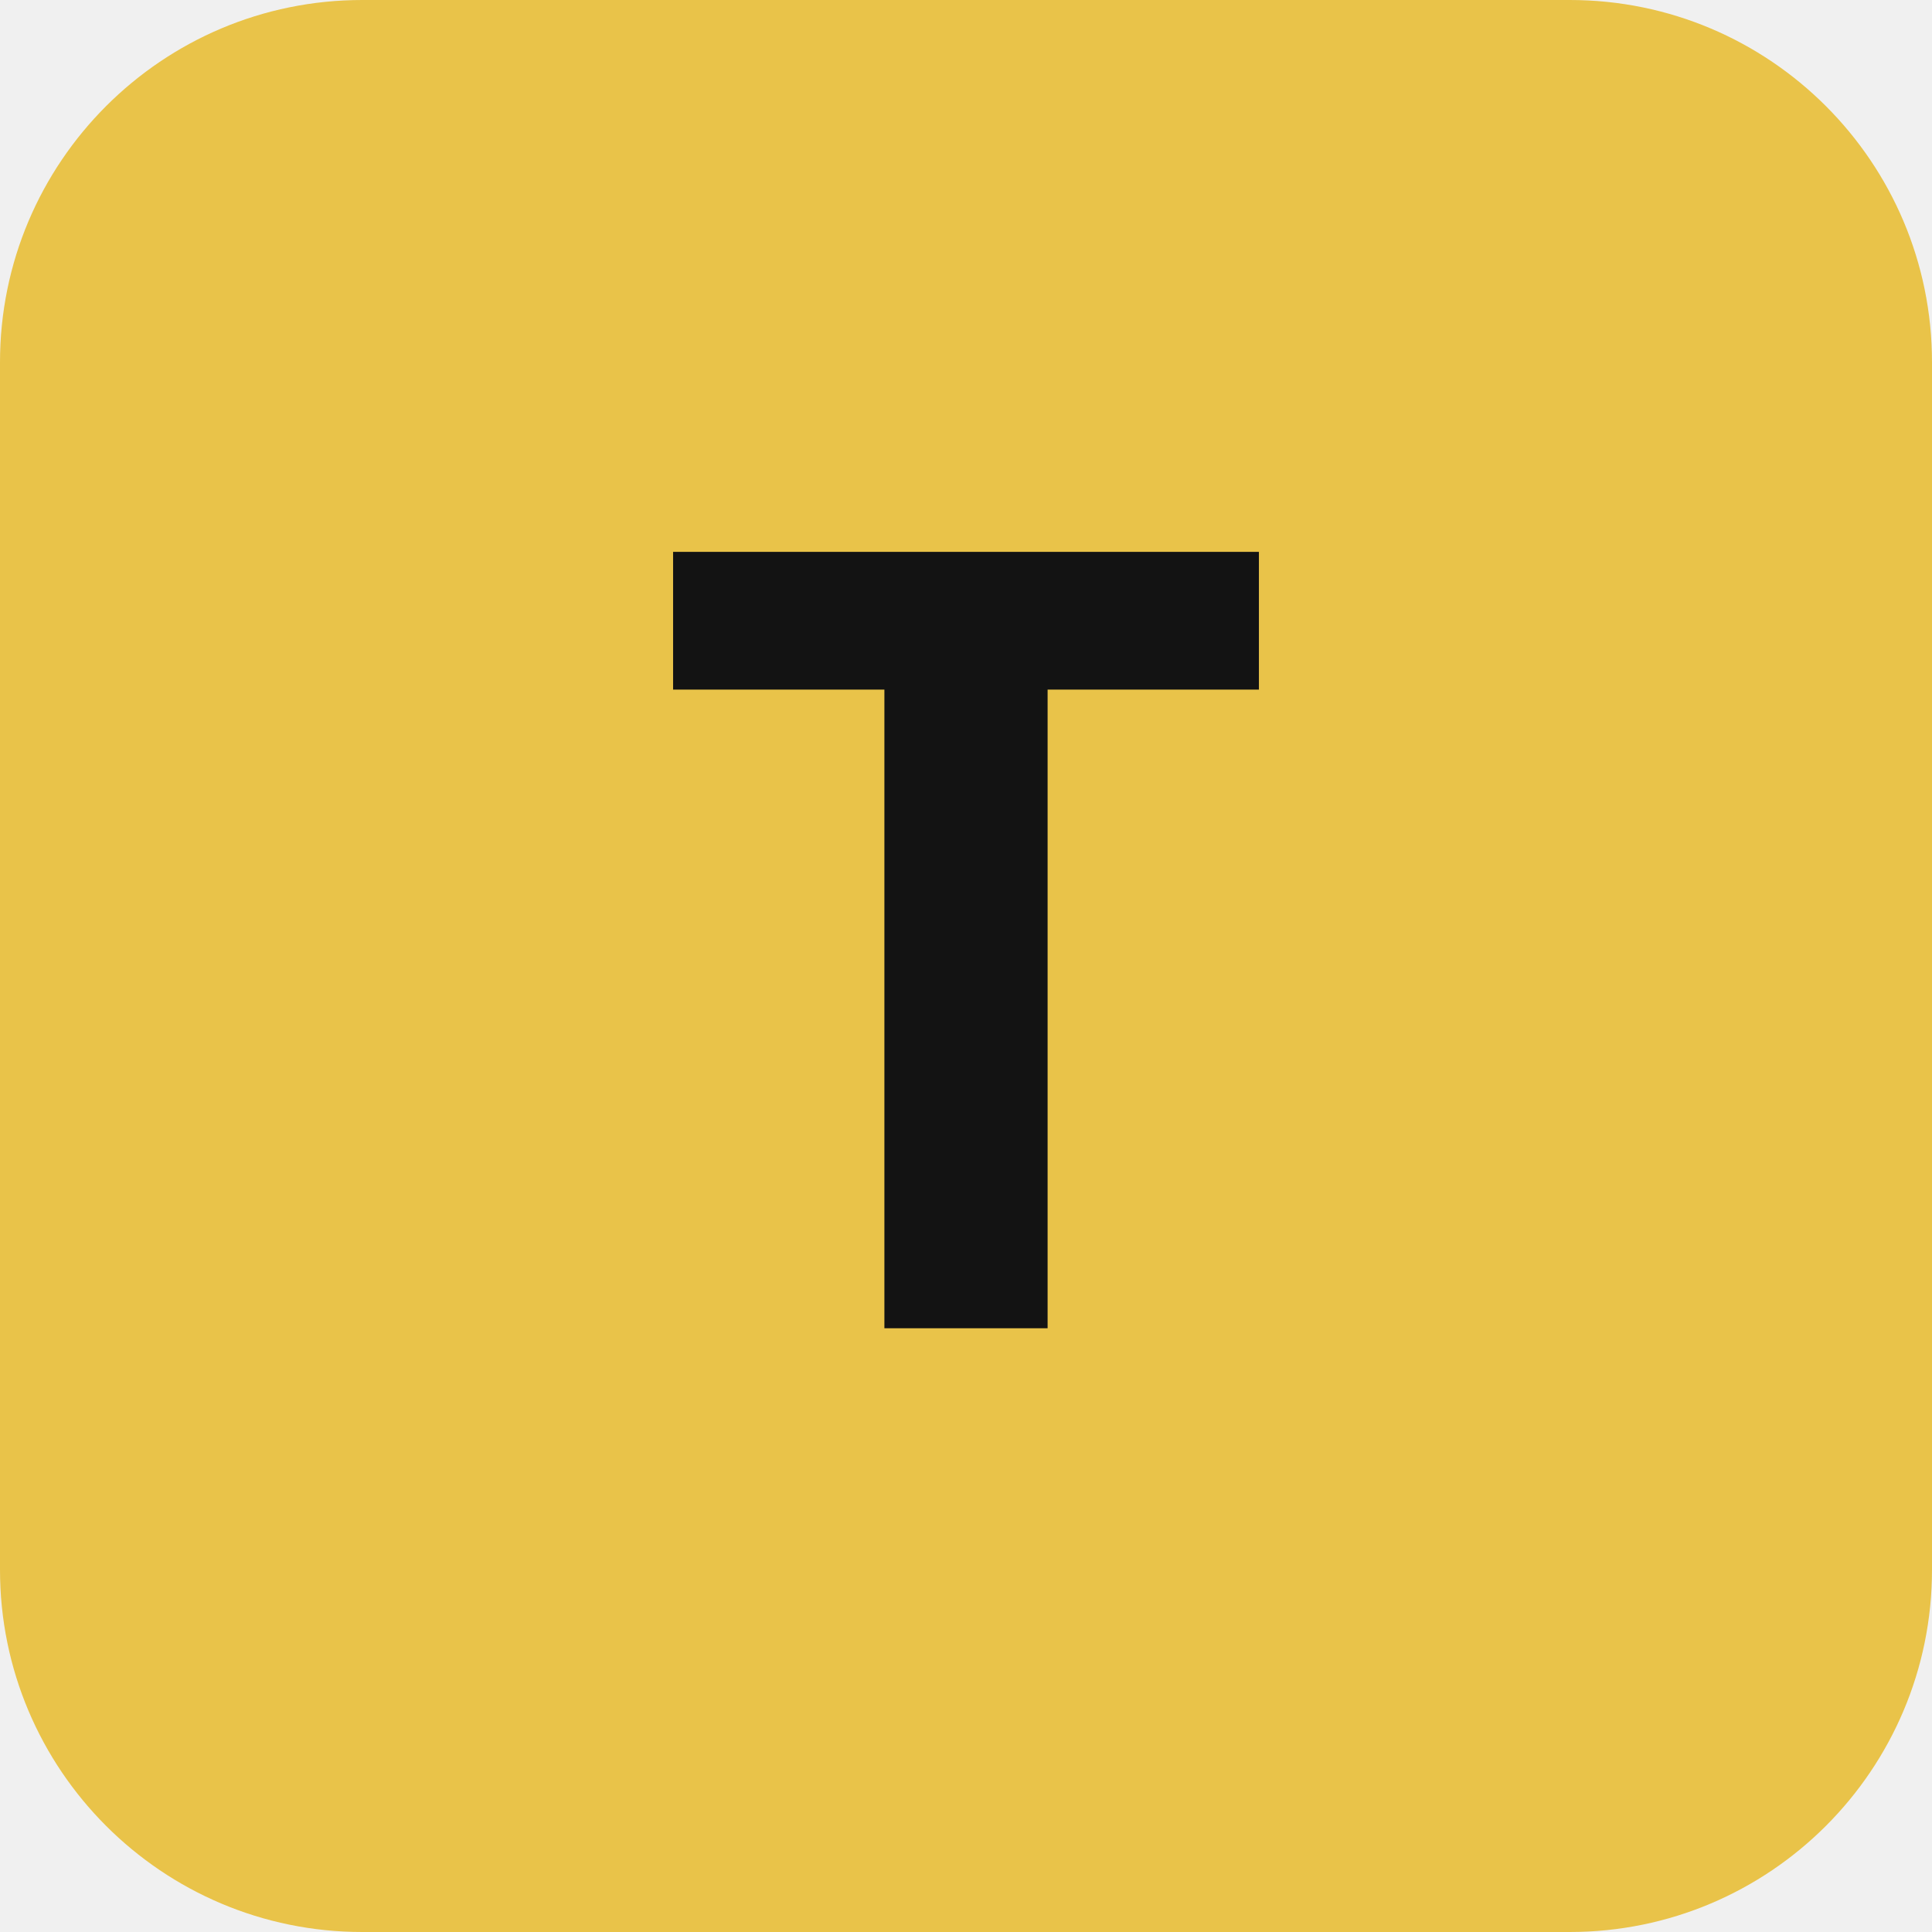
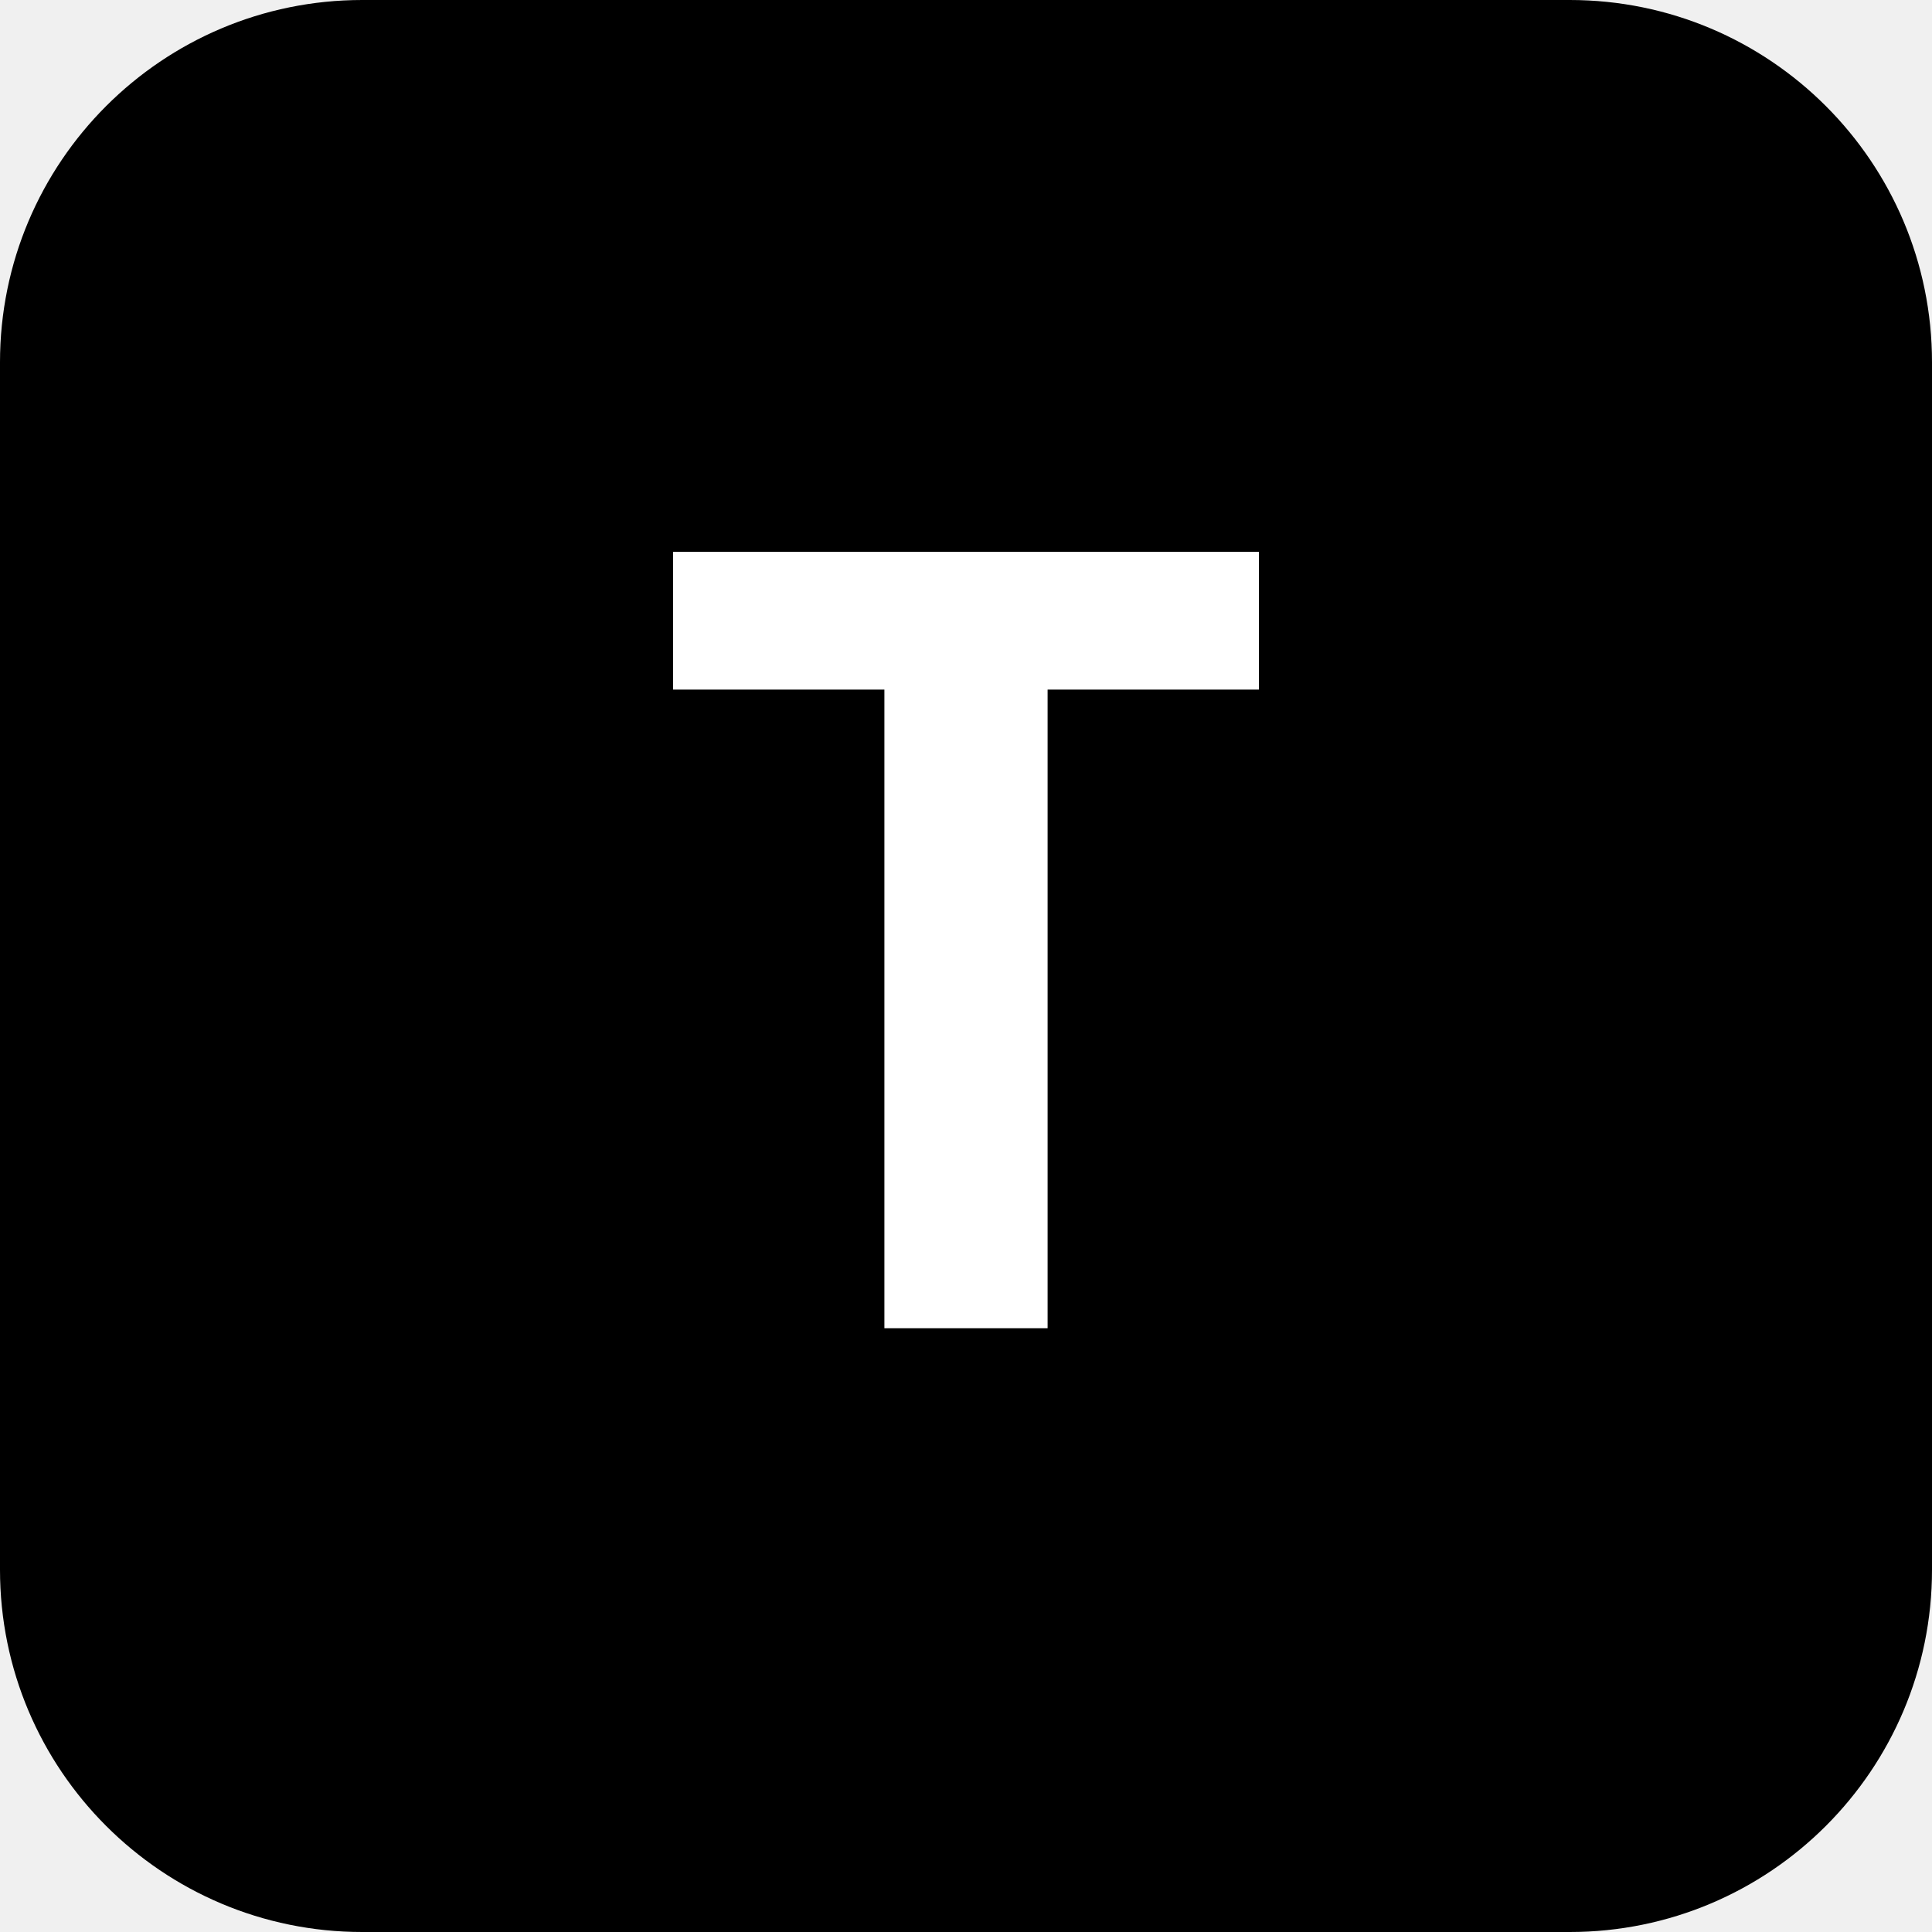
<svg xmlns="http://www.w3.org/2000/svg" viewBox="0 0 32 32" width="32" height="32">
-   <rect width="32" height="32" rx="6" fill="#e9c349" />
-   <text x="16" y="22" text-anchor="middle" font-size="18" font-weight="bold" font-family="system-ui, sans-serif" fill="#131313">T</text>
+   <rect width="32" height="32" rx="6" fill="#000000" />
+   <text x="16" y="22" text-anchor="middle" font-size="18" font-weight="bold" font-family="system-ui, sans-serif" fill="#ffffff">T</text>
</svg>
